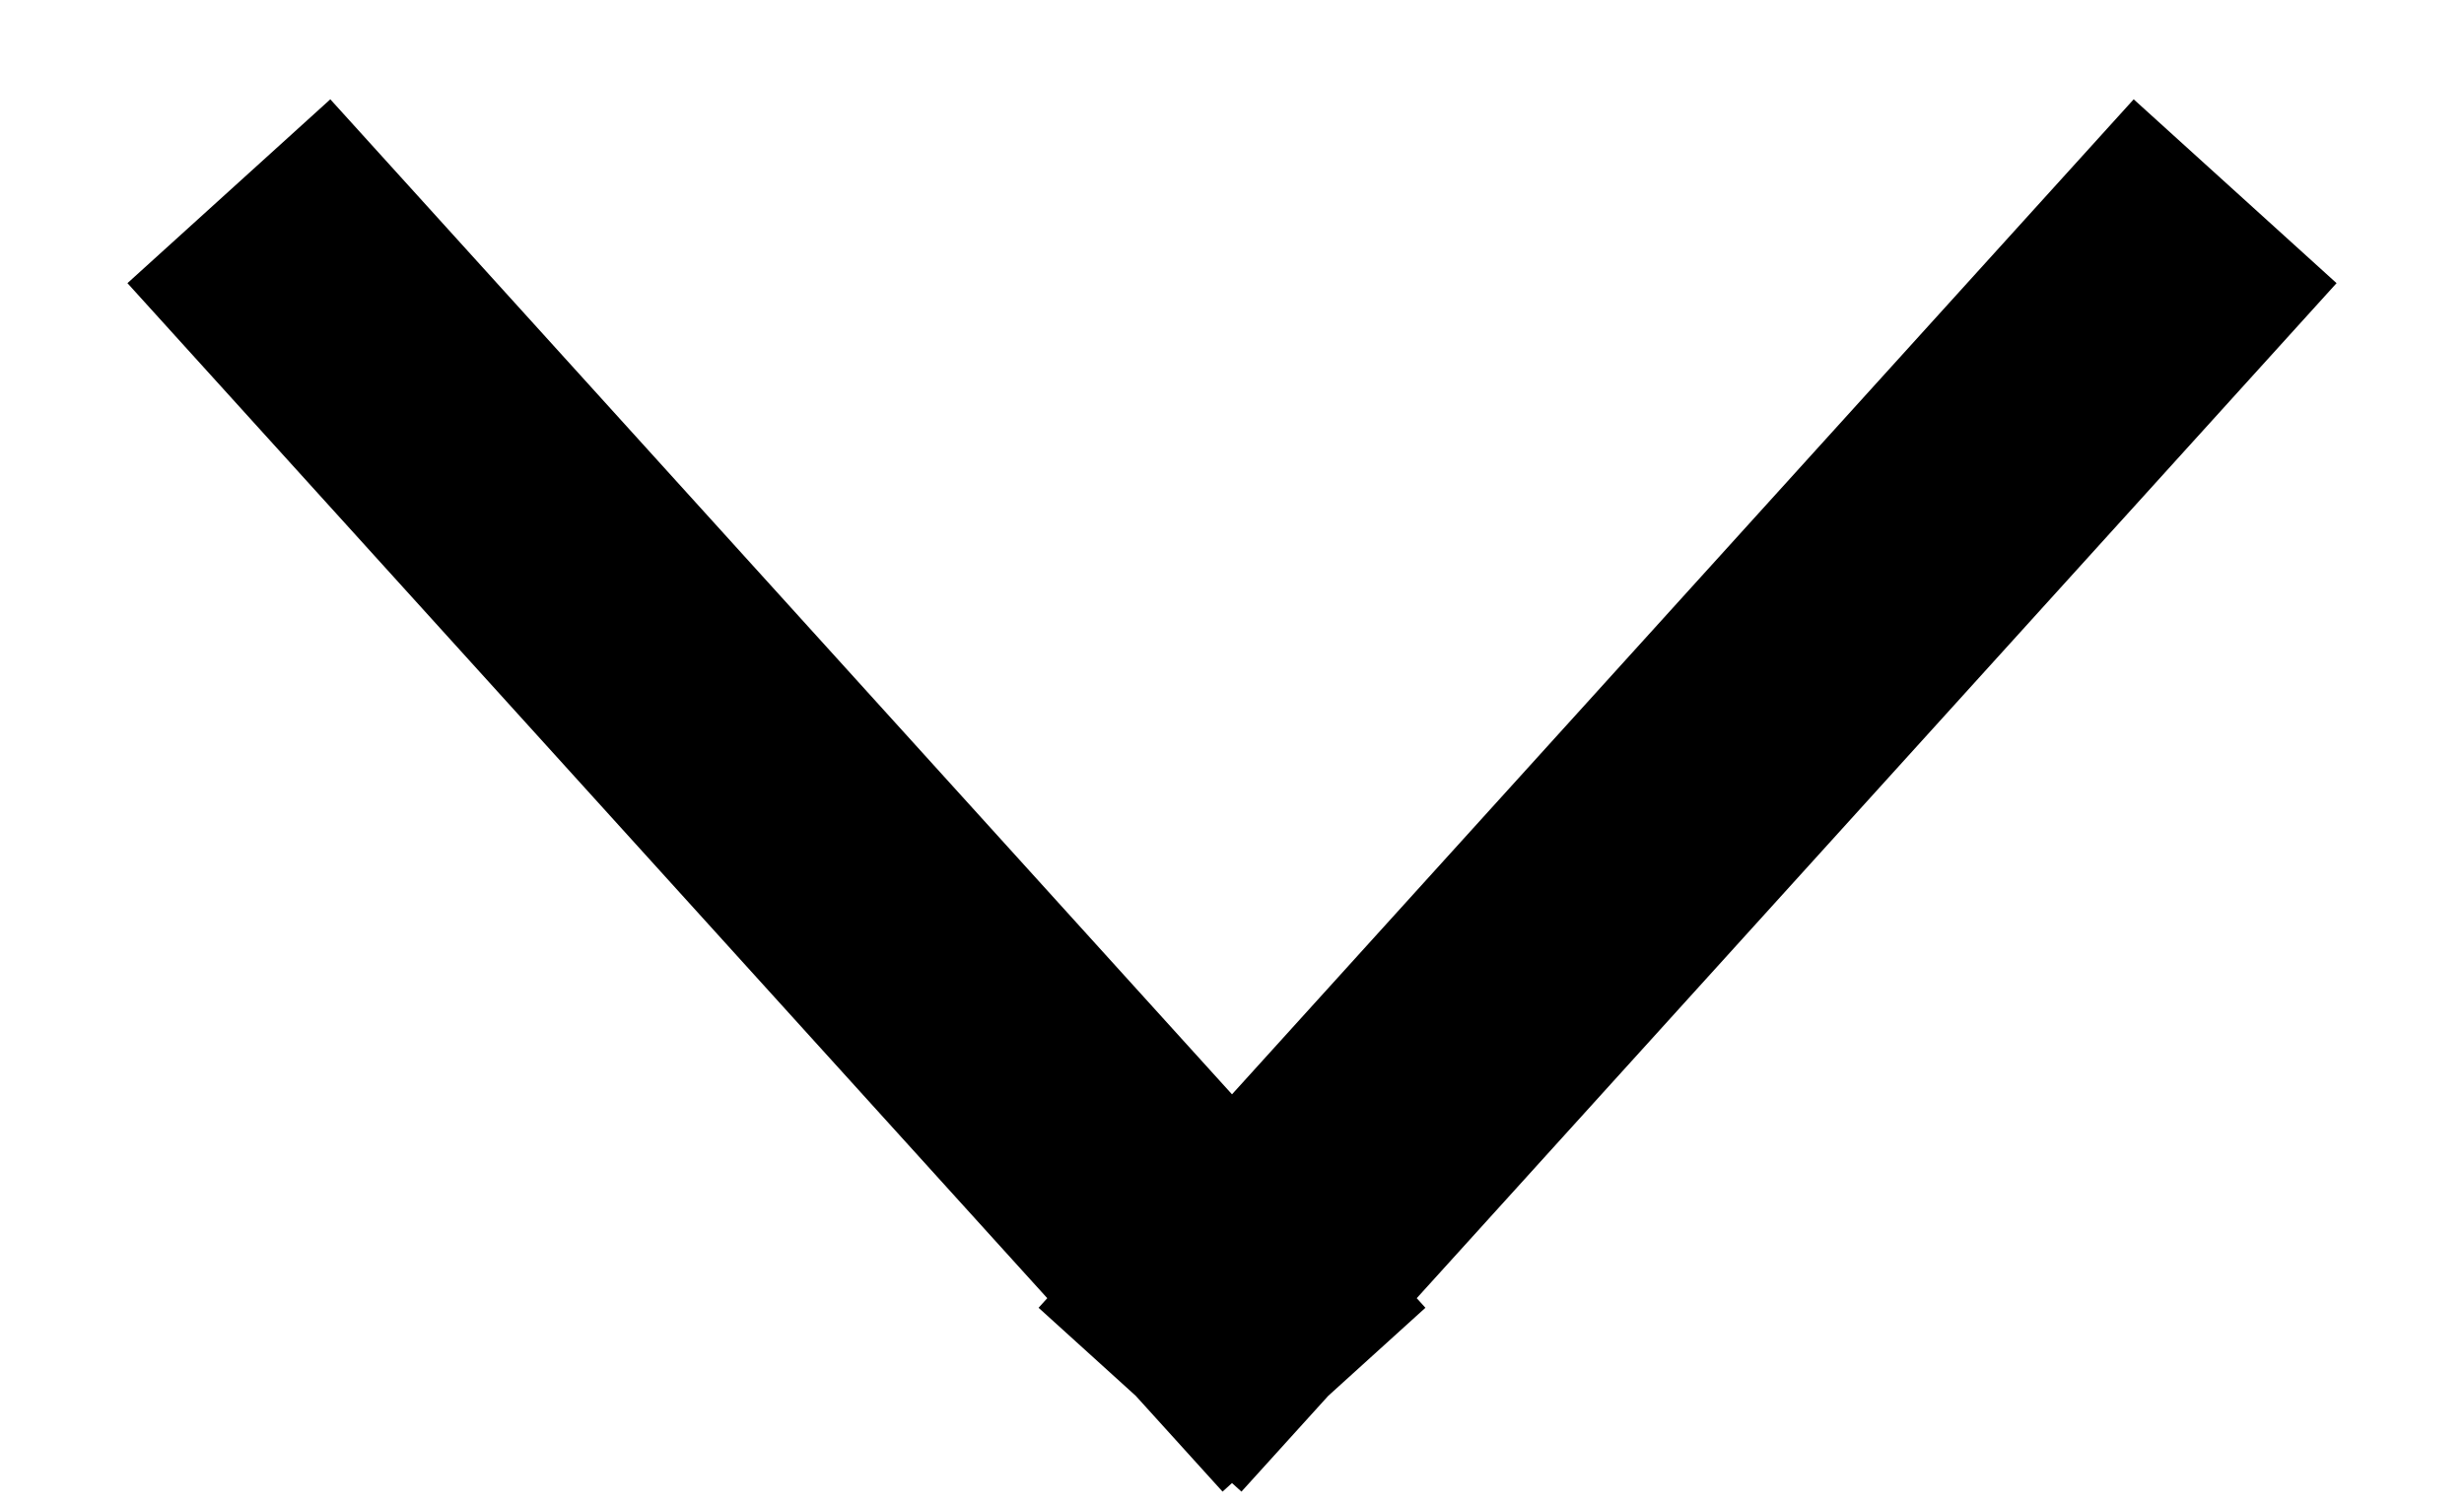
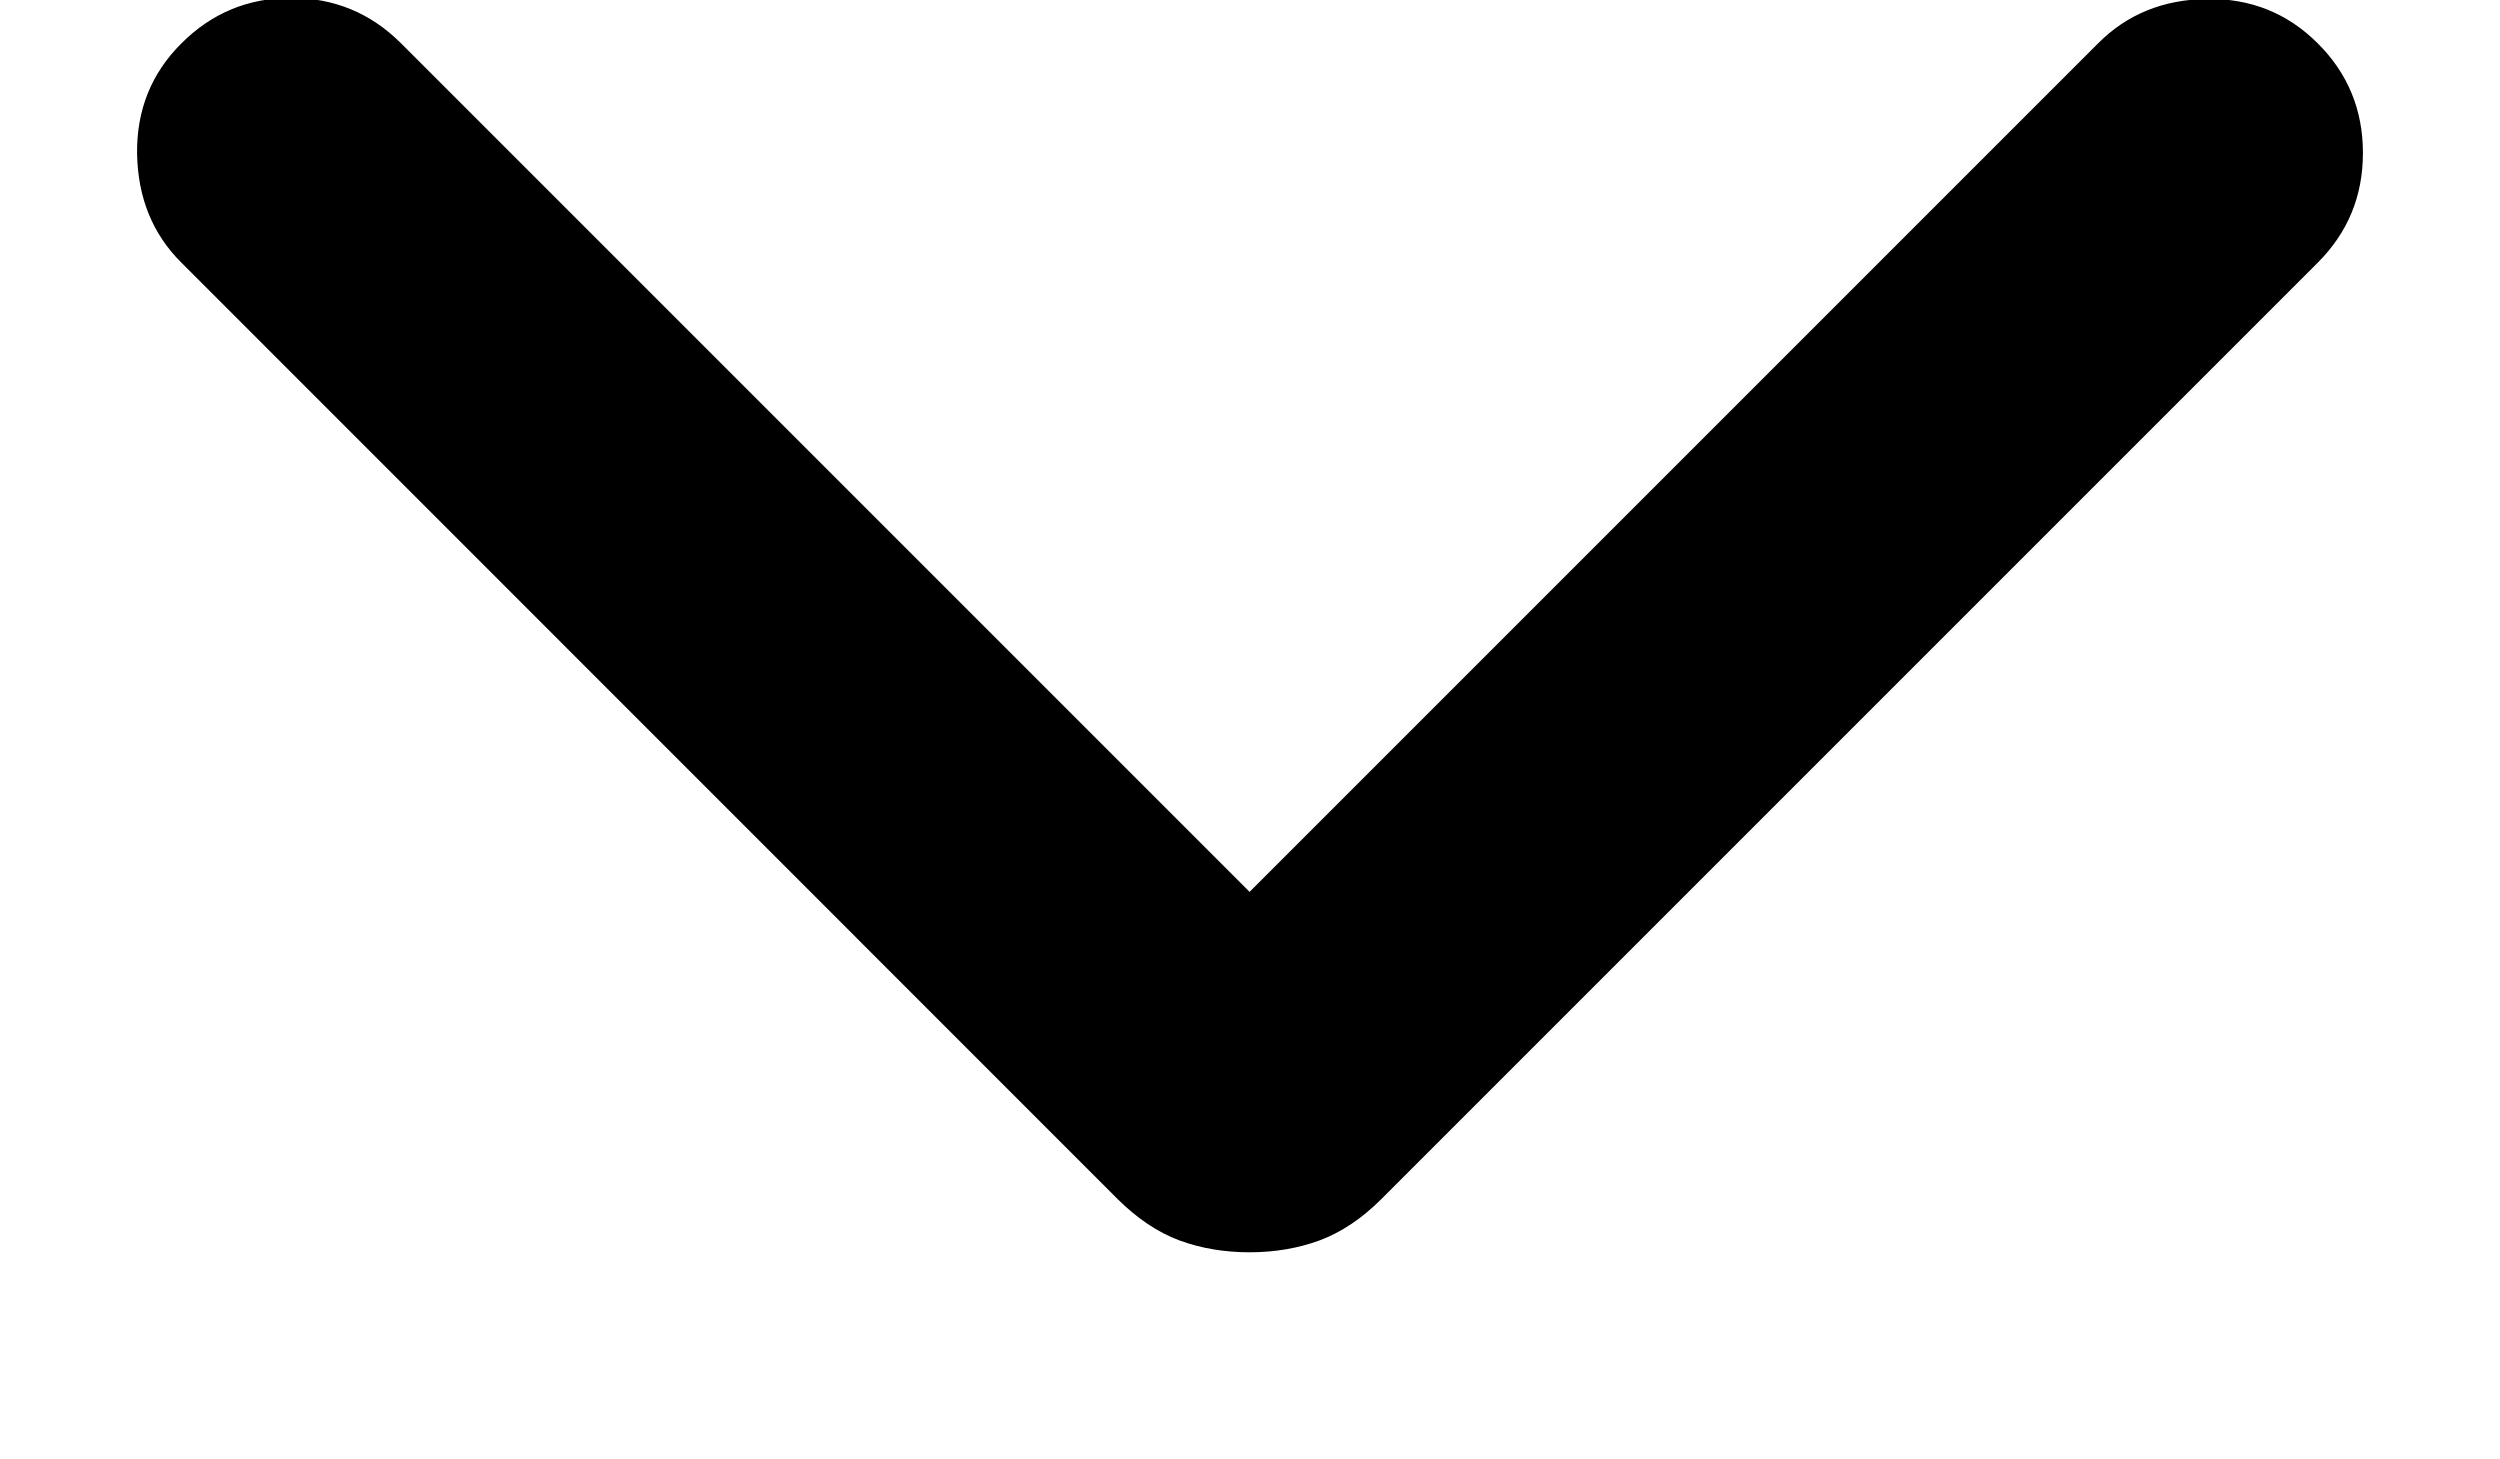
- <svg xmlns="http://www.w3.org/2000/svg" width="18" height="11" viewBox="0 0 18 11" fill="none">
-   <path d="M1.672 1.397L9.672 10.225M16.328 1.397L8.328 10.225" stroke="currentColor" stroke-width="2" />
+ <svg xmlns="http://www.w3.org/2000/svg" width="12" height="7" viewBox="0 0 12 7" fill="none">
+   <path d="M5.998 6.011C5.877 6.011 5.765 5.992 5.661 5.954C5.557 5.915 5.459 5.849 5.365 5.756L0.871 1.261C0.732 1.123 0.662 0.949 0.658 0.739C0.655 0.53 0.726 0.352 0.871 0.208C1.016 0.063 1.191 -0.01 1.398 -0.01C1.604 -0.01 1.78 0.063 1.925 0.208L5.998 4.281L10.071 0.208C10.209 0.069 10.383 -0.002 10.593 -0.005C10.803 -0.008 10.98 0.063 11.125 0.208C11.27 0.352 11.342 0.528 11.342 0.734C11.342 0.941 11.27 1.116 11.125 1.261L6.63 5.756C6.537 5.849 6.438 5.915 6.334 5.954C6.23 5.992 6.118 6.011 5.998 6.011Z" fill="currentColor" />
</svg>
